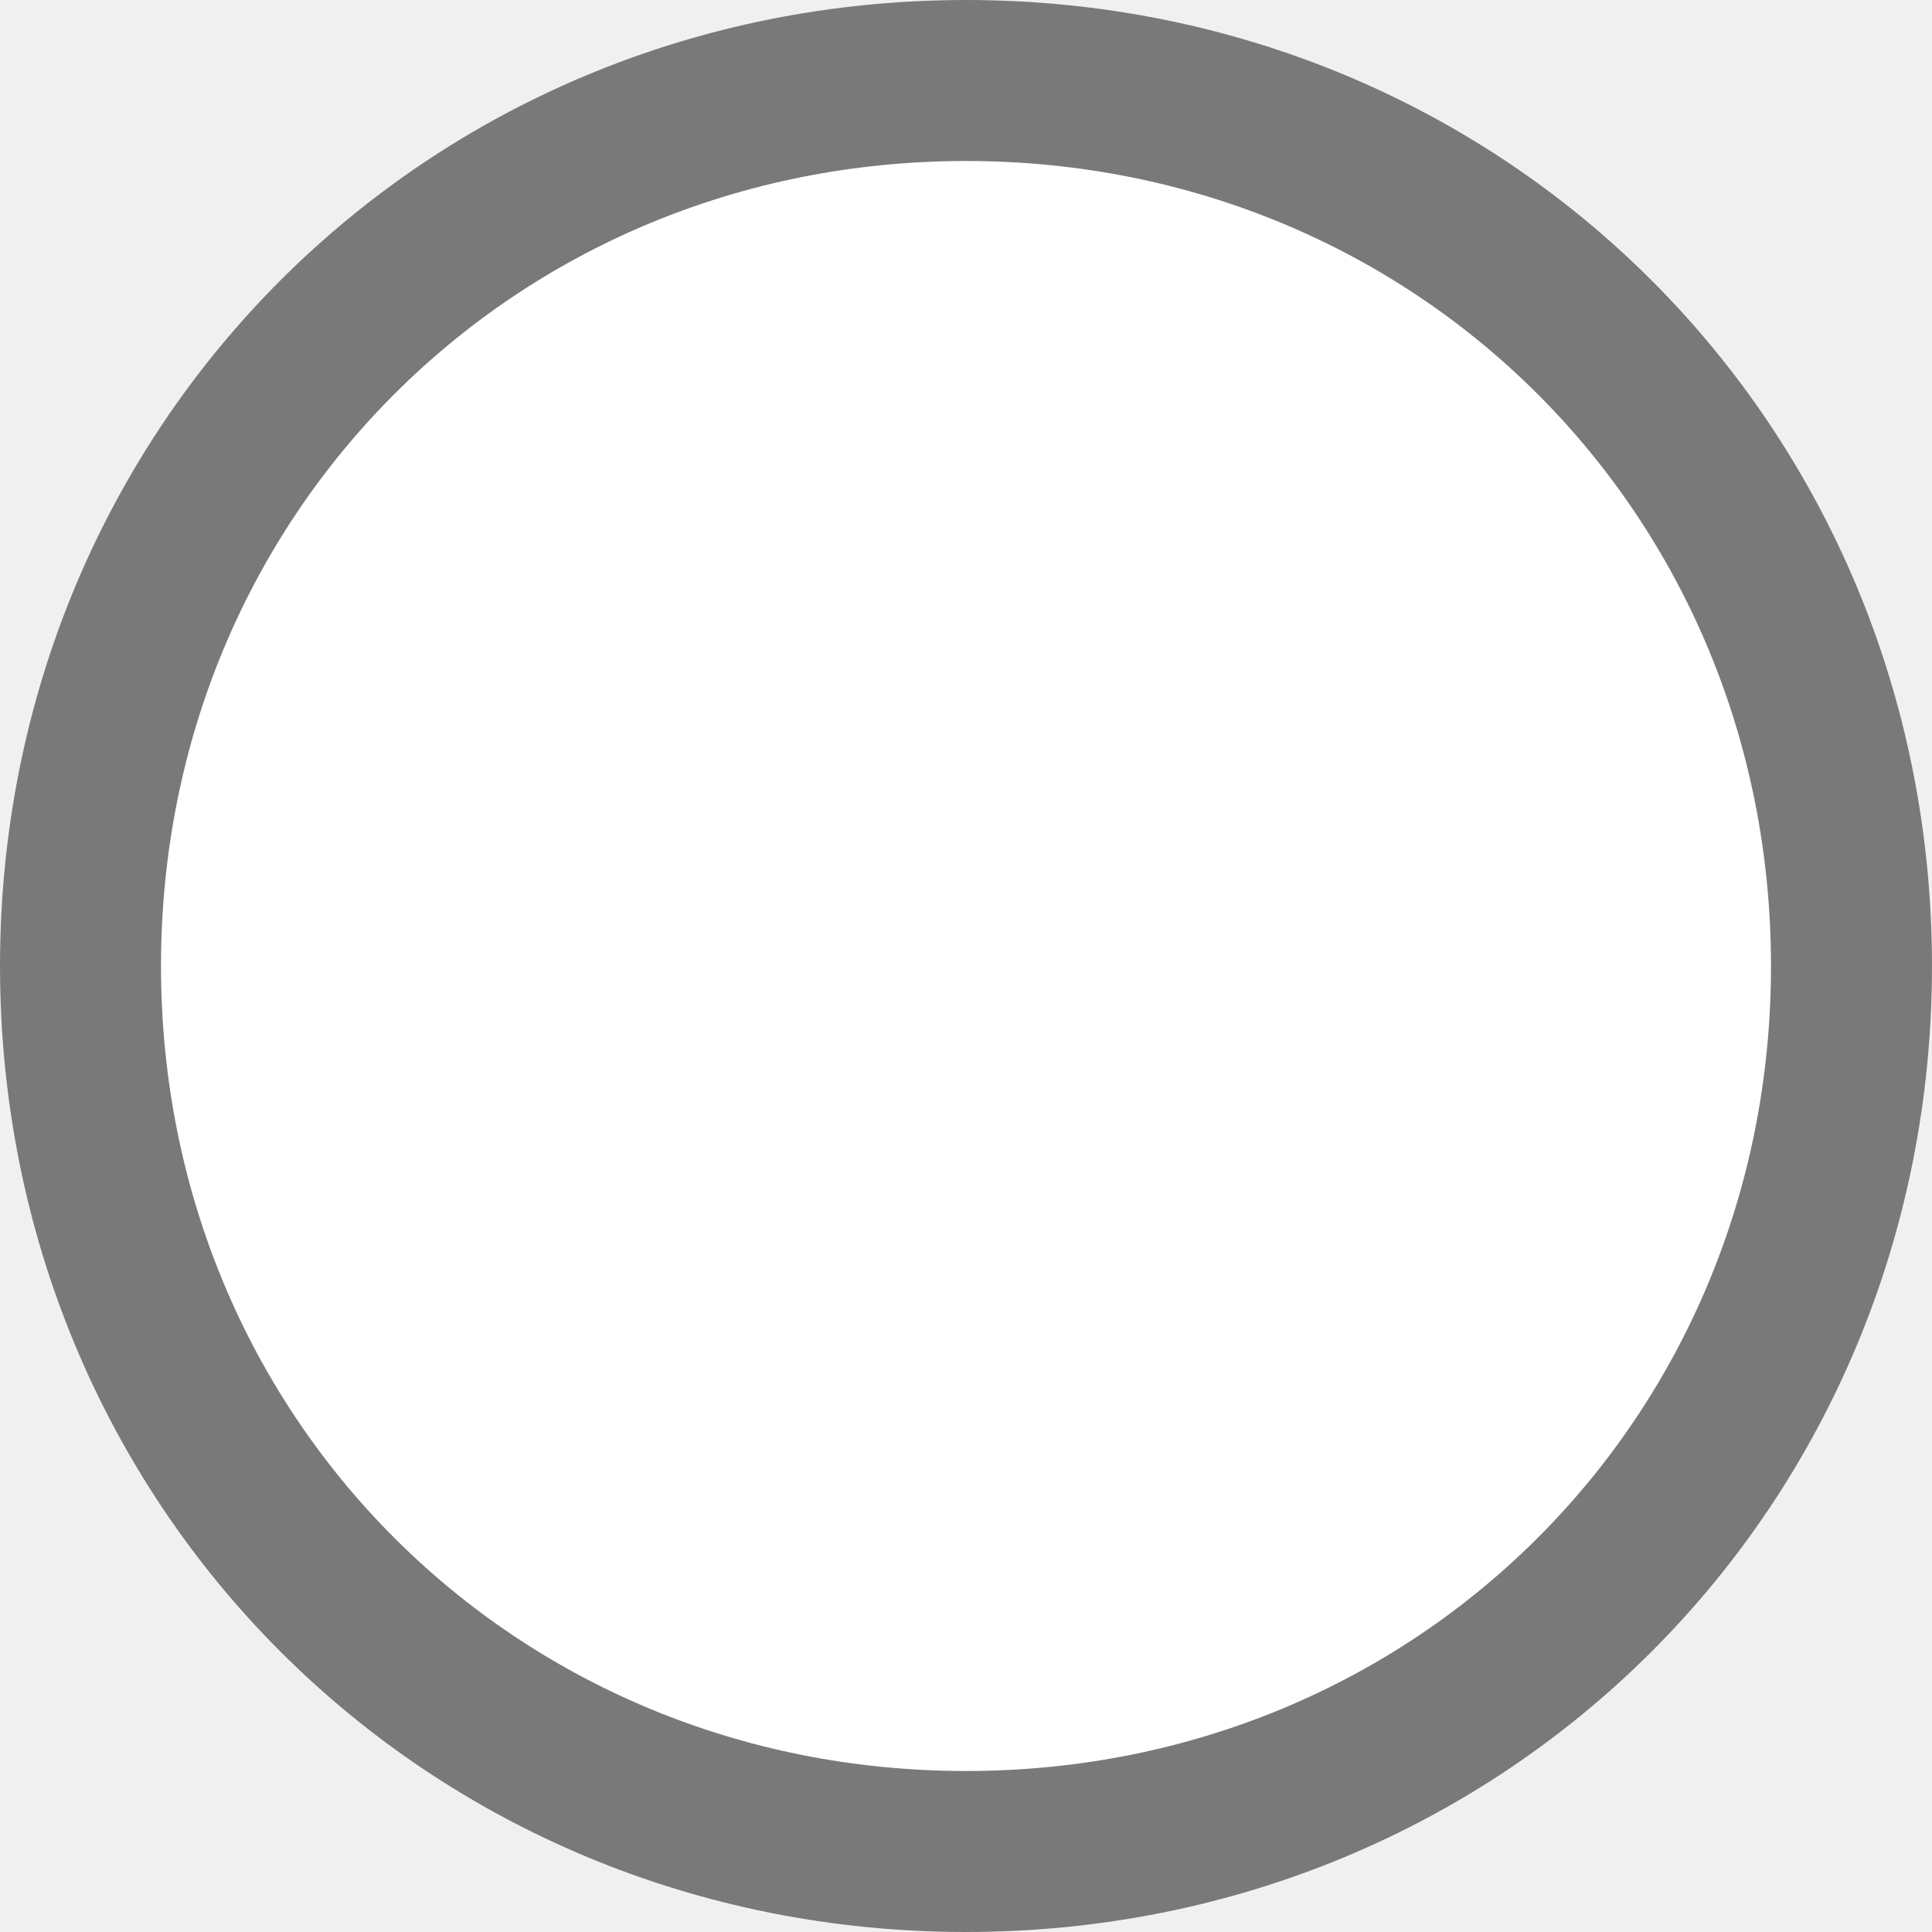
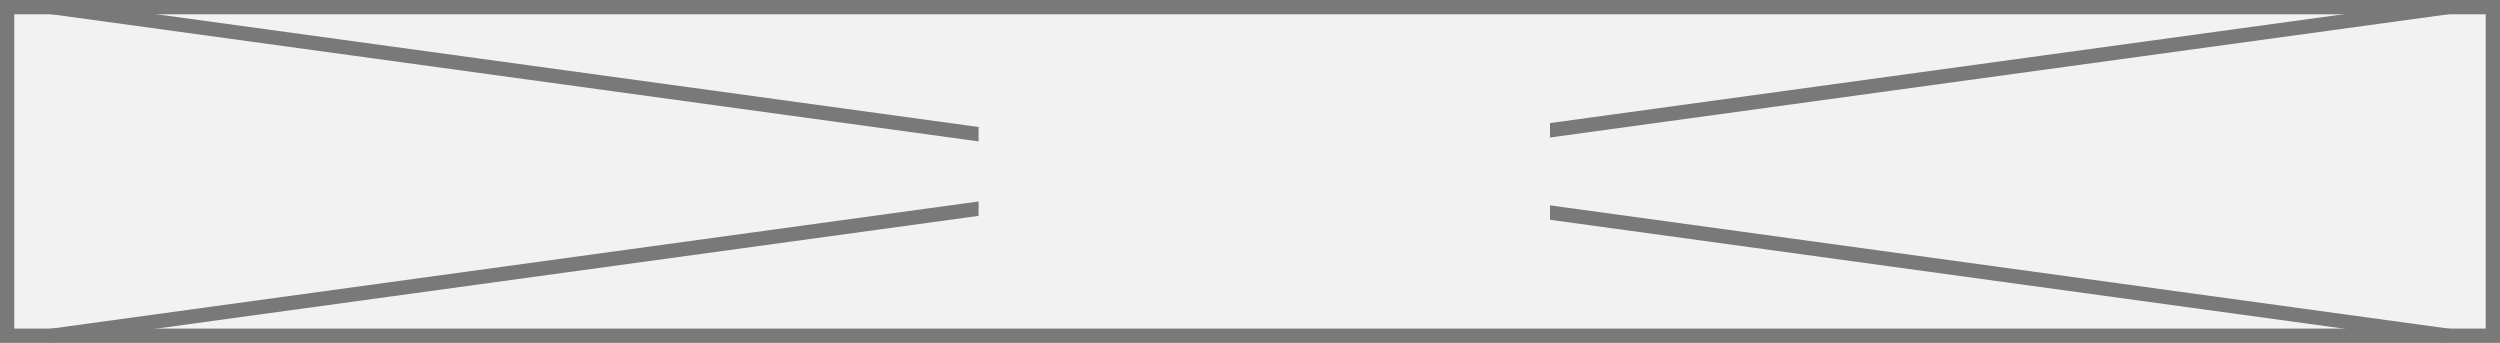
- <svg xmlns="http://www.w3.org/2000/svg" version="1.1" width="12px" height="12px" viewBox="1968 1328  12 12">
-   <path d="M 1974 1328  C 1977.36 1328  1980 1330.64  1980 1334  C 1980 1337.36  1977.36 1340  1974 1340  C 1970.64 1340  1968 1337.36  1968 1334  C 1968 1330.64  1970.64 1328  1974 1328  Z " fill-rule="nonzero" fill="#ffffff" stroke="none" />
-   <path d="M 1974 1328.5  C 1977.08 1328.5  1979.5 1330.92  1979.5 1334  C 1979.5 1337.08  1977.08 1339.5  1974 1339.5  C 1970.92 1339.5  1968.5 1337.08  1968.5 1334  C 1968.5 1330.92  1970.92 1328.5  1974 1328.5  Z " stroke-width="1" stroke="#797979" fill="none" />
+ <svg xmlns="http://www.w3.org/2000/svg" version="1.1" width="175px" height="24px">
+   <defs>
+     <mask fill="white" id="clip63">
+       <path d="M 2982.5 1517  L 3022.5 1517  L 3022.5 1539  L 2982.5 1539  Z M 2914 1515  L 3089 1515  L 3089 1539  L 2914 1539  Z " fill-rule="evenodd" />
+     </mask>
+   </defs>
+   <g transform="matrix(1 0 0 1 -2914 -1515 )">
+     <path d="M 2914.5 1515.5  L 3088.5 1515.5  L 3088.5 1538.5  L 2914.5 1538.5  L 2914.5 1515.5  Z " fill-rule="nonzero" fill="#f2f2f2" stroke="none" />
+     <path d="M 2914.5 1515.5  L 3088.5 1515.5  L 3088.5 1538.5  L 2914.5 1538.5  L 2914.5 1515.5  Z " stroke-width="1" stroke="#797979" fill="none" />
+     <path d="M 2917.612 1515.495  L 3085.388 1538.505  M 3085.388 1515.495  L 2917.612 1538.505  " stroke-width="1" stroke="#797979" fill="none" mask="url(#clip63)" />
+   </g>
</svg>
